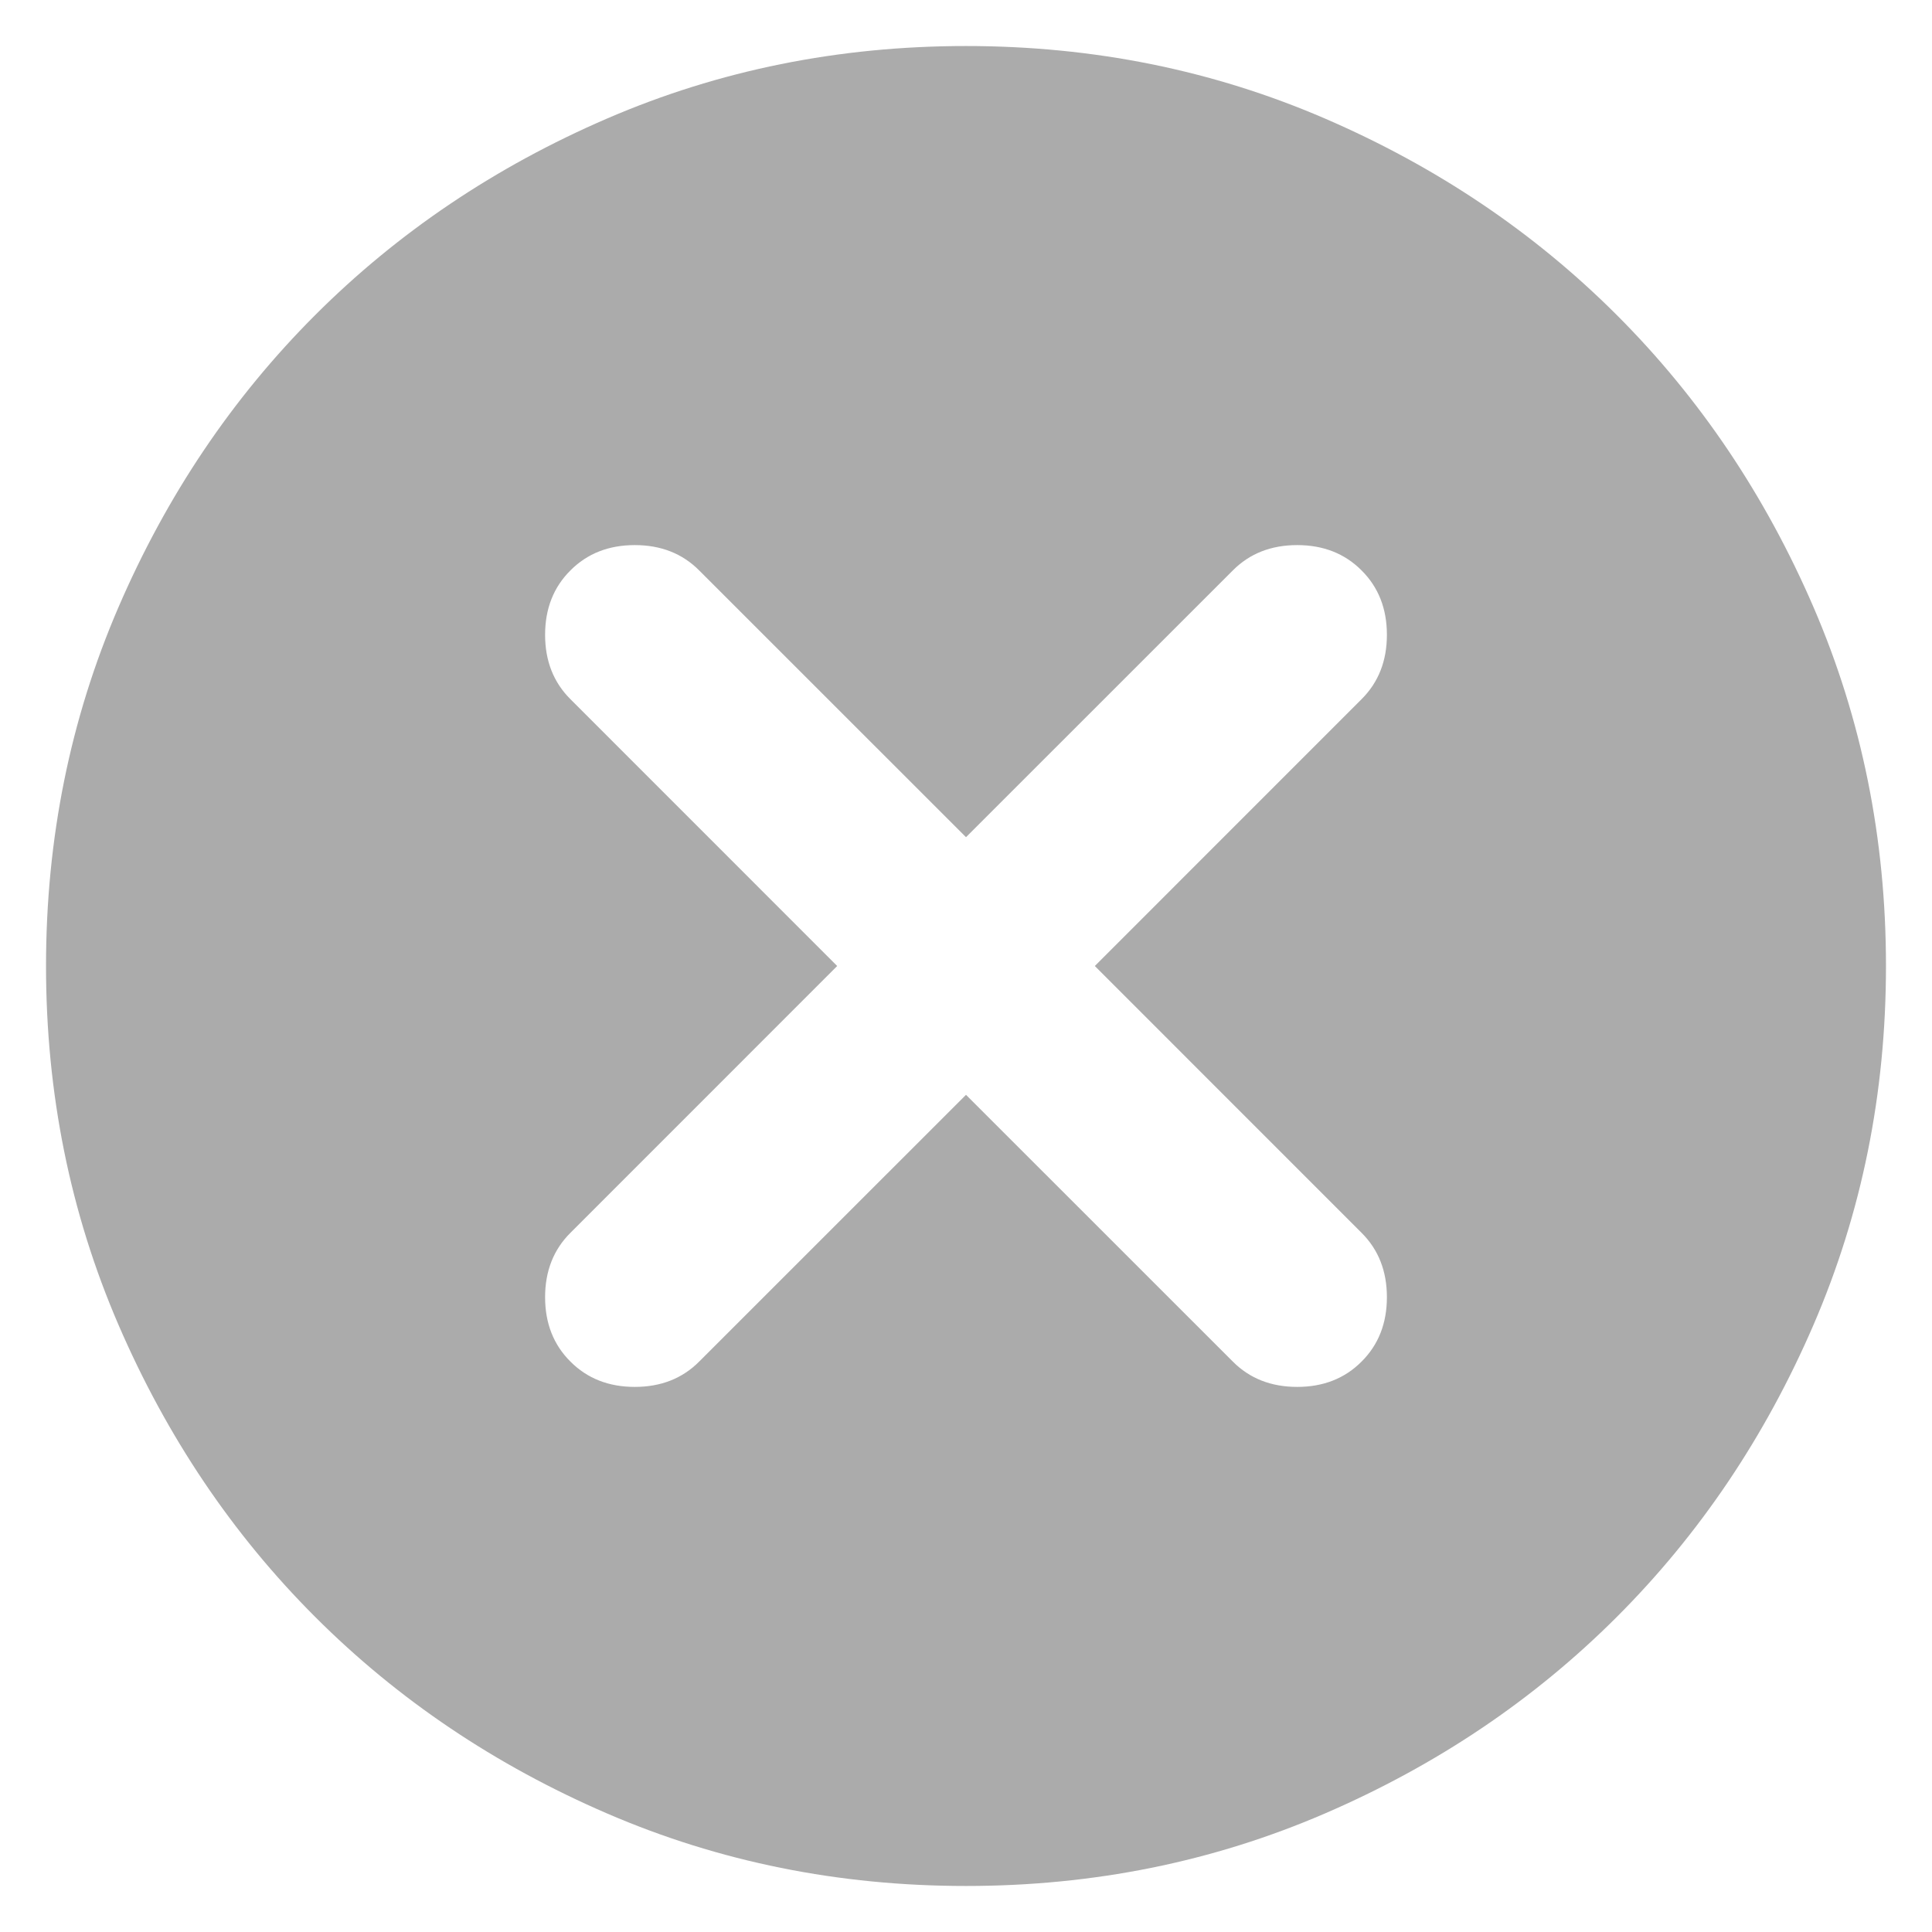
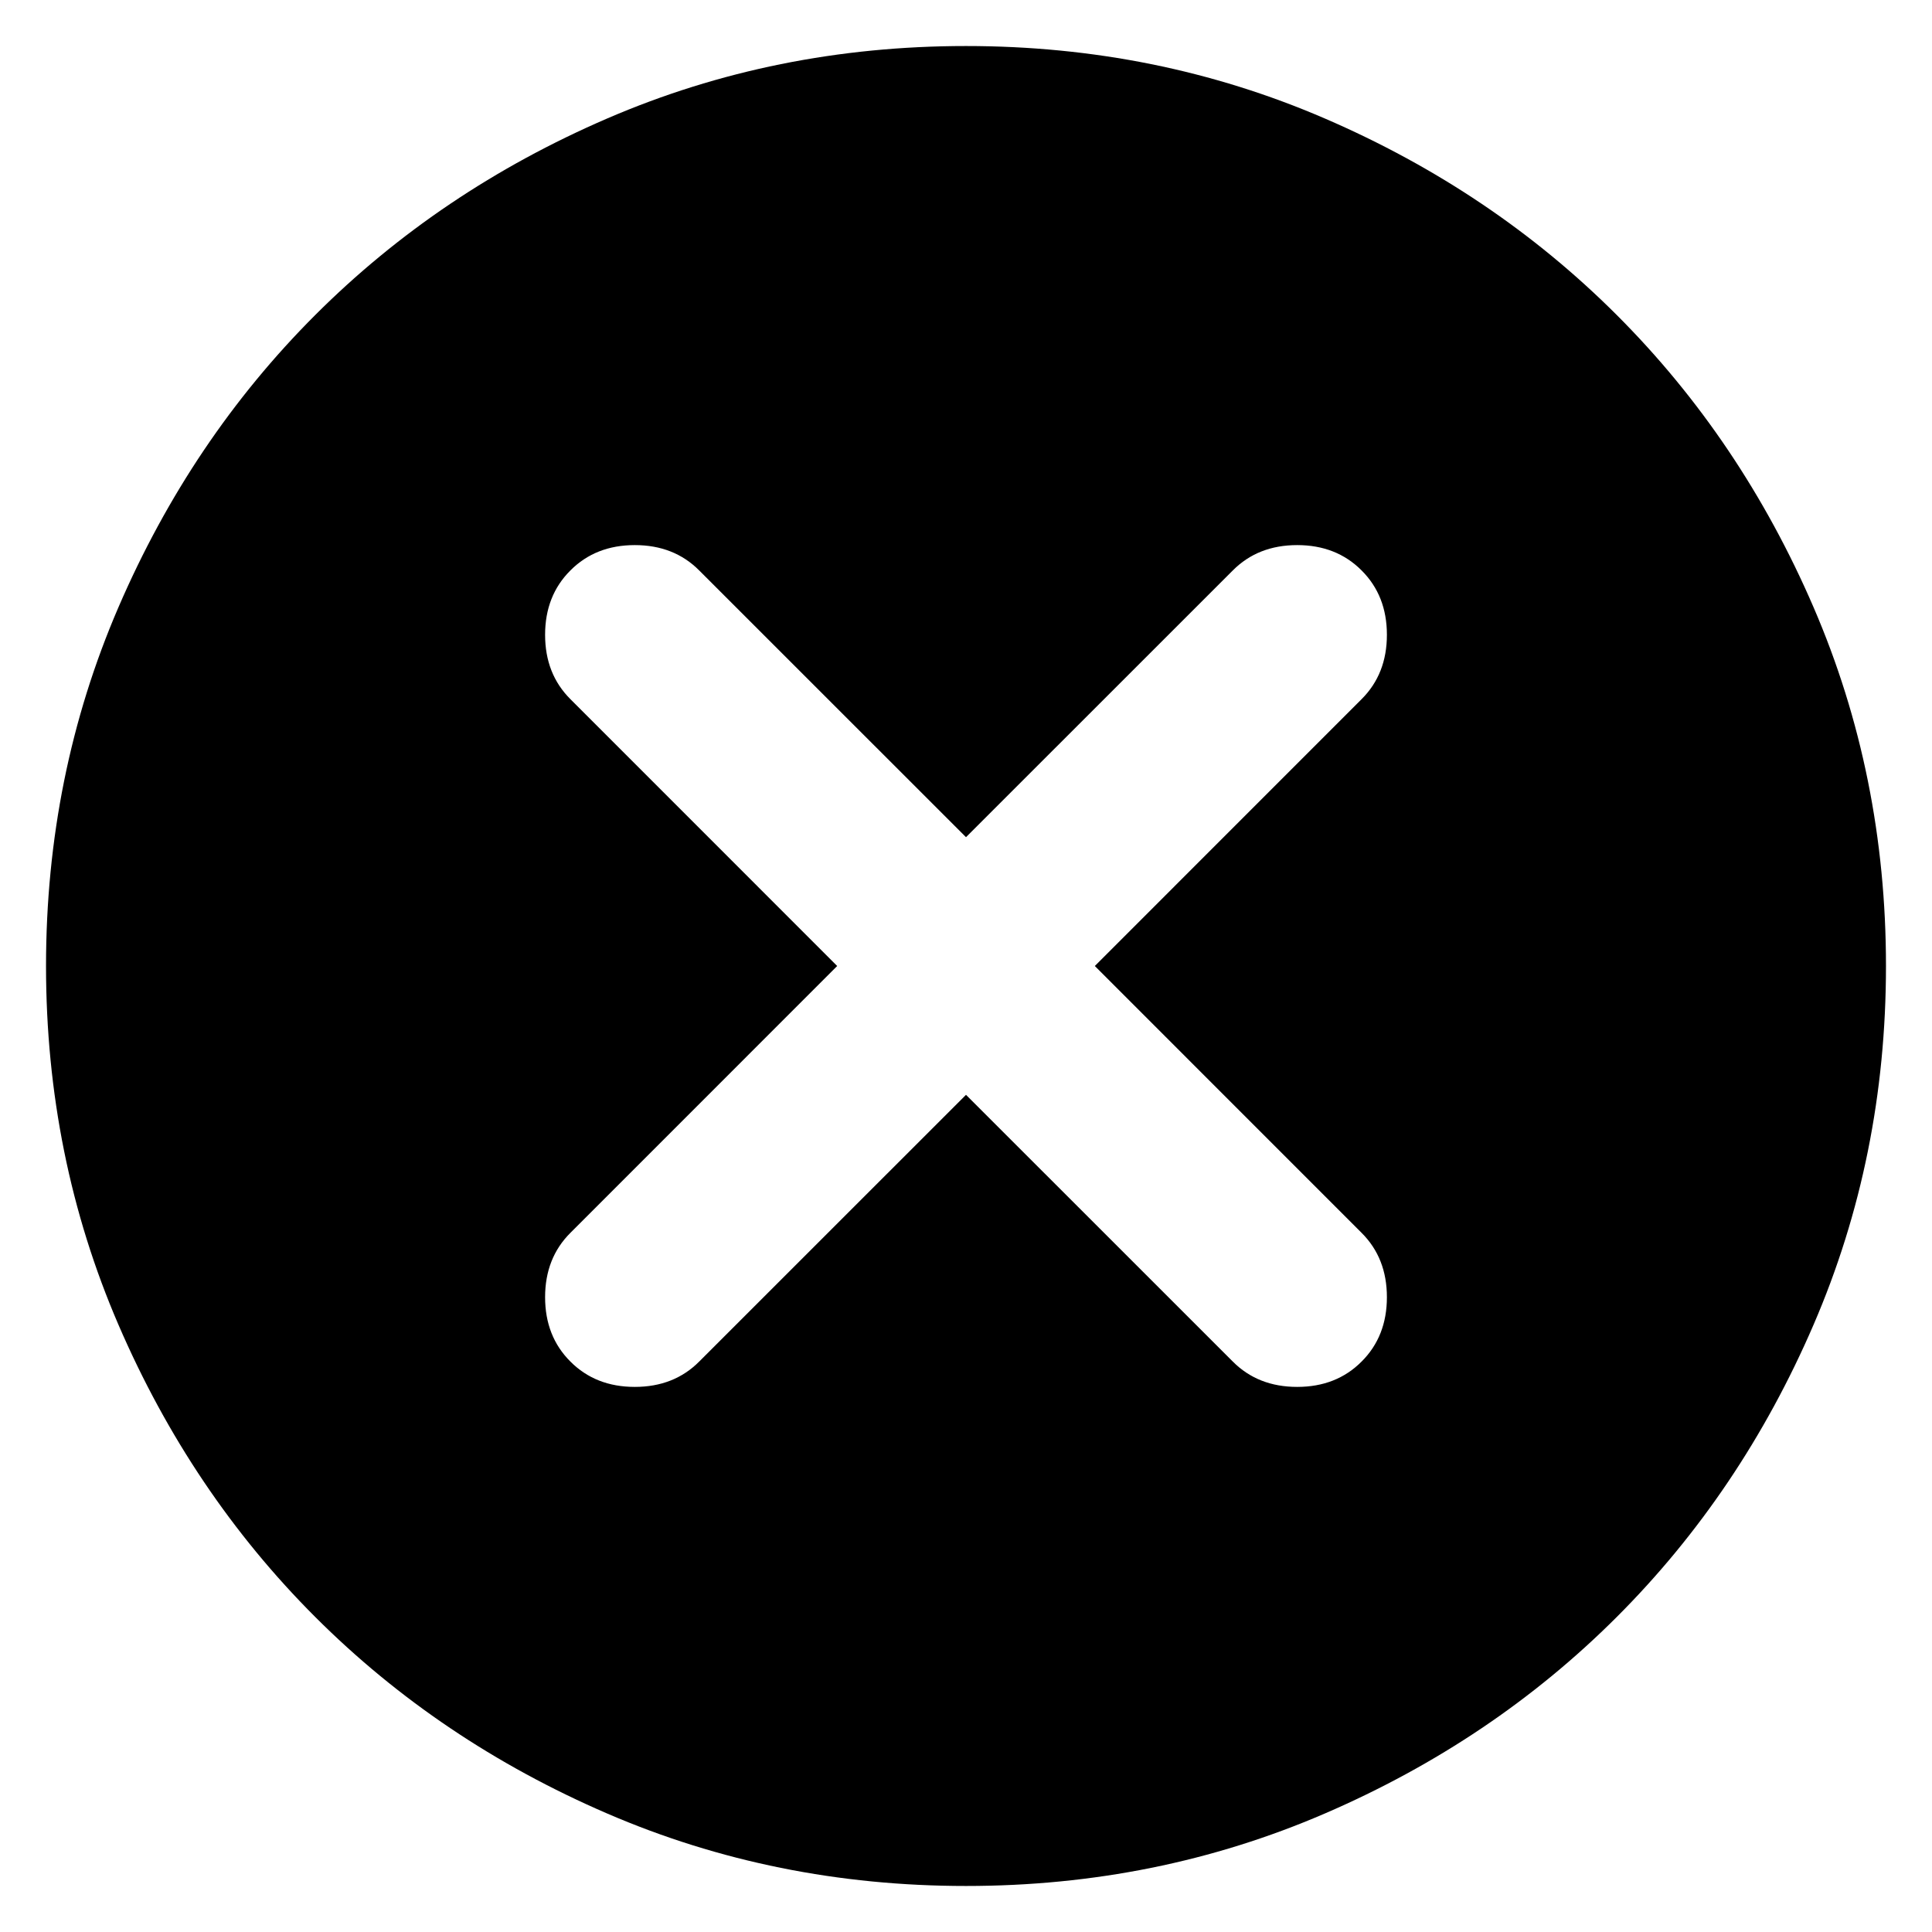
<svg xmlns="http://www.w3.org/2000/svg" width="28" height="28" viewBox="0 0 28 28" fill="none">
-   <path d="M14 15.867L17.867 19.733C18.111 19.978 18.422 20.1 18.8 20.1C19.178 20.1 19.489 19.978 19.733 19.733C19.978 19.489 20.1 19.178 20.1 18.8C20.1 18.422 19.978 18.111 19.733 17.867L15.867 14L19.733 10.133C19.978 9.889 20.1 9.578 20.1 9.2C20.1 8.822 19.978 8.511 19.733 8.267C19.489 8.022 19.178 7.9 18.8 7.9C18.422 7.9 18.111 8.022 17.867 8.267L14 12.133L10.133 8.267C9.889 8.022 9.578 7.9 9.2 7.9C8.822 7.9 8.511 8.022 8.267 8.267C8.022 8.511 7.9 8.822 7.9 9.2C7.9 9.578 8.022 9.889 8.267 10.133L12.133 14L8.267 17.867C8.022 18.111 7.9 18.422 7.9 18.8C7.9 19.178 8.022 19.489 8.267 19.733C8.511 19.978 8.822 20.1 9.2 20.1C9.578 20.1 9.889 19.978 10.133 19.733L14 15.867ZM14 27.333C12.156 27.333 10.422 26.983 8.8 26.283C7.178 25.583 5.767 24.633 4.567 23.433C3.367 22.233 2.417 20.822 1.717 19.2C1.017 17.578 0.667 15.845 0.667 14C0.667 12.156 1.017 10.422 1.717 8.8C2.417 7.178 3.367 5.767 4.567 4.567C5.767 3.367 7.178 2.417 8.8 1.717C10.422 1.017 12.156 0.667 14 0.667C15.845 0.667 17.578 1.017 19.2 1.717C20.822 2.417 22.233 3.367 23.433 4.567C24.633 5.767 25.583 7.178 26.283 8.8C26.983 10.422 27.333 12.156 27.333 14C27.333 15.845 26.983 17.578 26.283 19.2C25.583 20.822 24.633 22.233 23.433 23.433C22.233 24.633 20.822 25.583 19.2 26.283C17.578 26.983 15.845 27.333 14 27.333Z" fill="black" fill-opacity="0.33" />
+   <path d="M14 15.867L17.867 19.733C18.111 19.978 18.422 20.1 18.8 20.1C19.178 20.1 19.489 19.978 19.733 19.733C19.978 19.489 20.1 19.178 20.1 18.8C20.1 18.422 19.978 18.111 19.733 17.867L15.867 14L19.733 10.133C19.978 9.889 20.1 9.578 20.1 9.2C20.1 8.822 19.978 8.511 19.733 8.267C19.489 8.022 19.178 7.9 18.8 7.9C18.422 7.9 18.111 8.022 17.867 8.267L14 12.133L10.133 8.267C9.889 8.022 9.578 7.9 9.2 7.9C8.822 7.9 8.511 8.022 8.267 8.267C8.022 8.511 7.9 8.822 7.9 9.2C7.9 9.578 8.022 9.889 8.267 10.133L12.133 14L8.267 17.867C8.022 18.111 7.9 18.422 7.9 18.8C7.9 19.178 8.022 19.489 8.267 19.733C8.511 19.978 8.822 20.1 9.2 20.1C9.578 20.1 9.889 19.978 10.133 19.733L14 15.867ZM14 27.333C12.156 27.333 10.422 26.983 8.8 26.283C7.178 25.583 5.767 24.633 4.567 23.433C3.367 22.233 2.417 20.822 1.717 19.2C1.017 17.578 0.667 15.845 0.667 14C0.667 12.156 1.017 10.422 1.717 8.8C2.417 7.178 3.367 5.767 4.567 4.567C5.767 3.367 7.178 2.417 8.8 1.717C10.422 1.017 12.156 0.667 14 0.667C15.845 0.667 17.578 1.017 19.2 1.717C20.822 2.417 22.233 3.367 23.433 4.567C24.633 5.767 25.583 7.178 26.283 8.8C26.983 10.422 27.333 12.156 27.333 14C27.333 15.845 26.983 17.578 26.283 19.2C25.583 20.822 24.633 22.233 23.433 23.433C22.233 24.633 20.822 25.583 19.2 26.283C17.578 26.983 15.845 27.333 14 27.333Z" fill="black" />
</svg>
